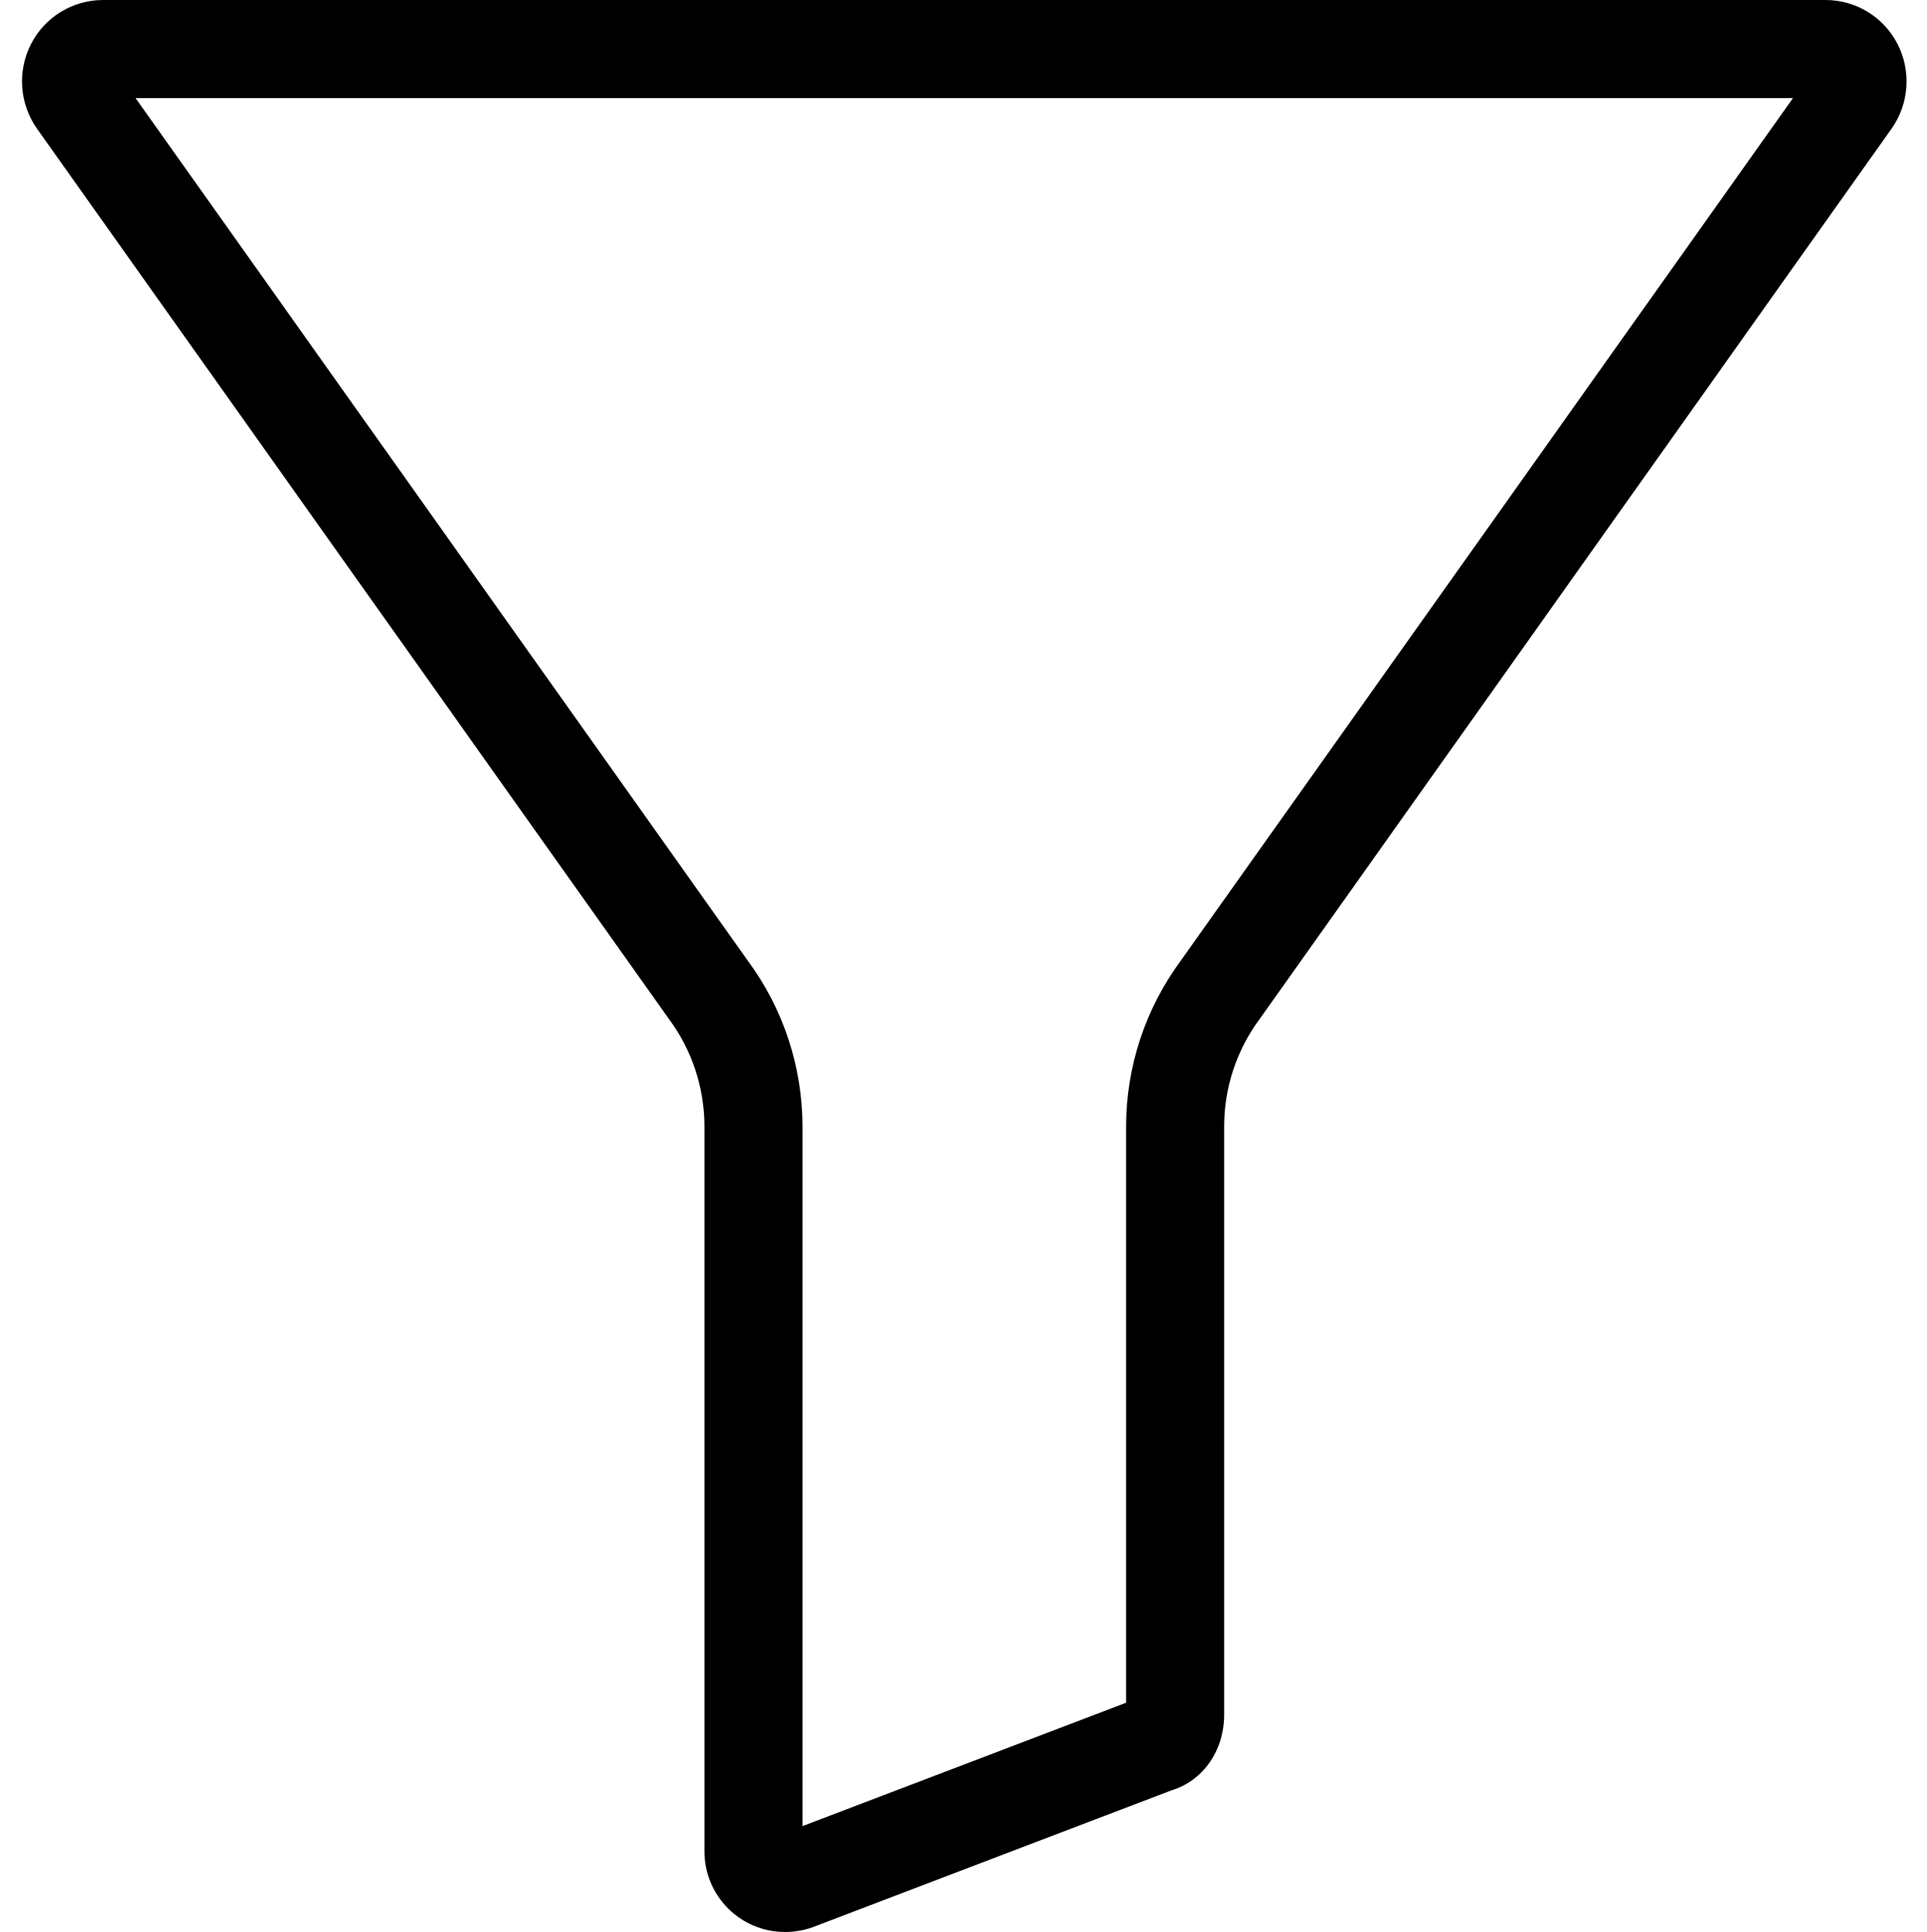
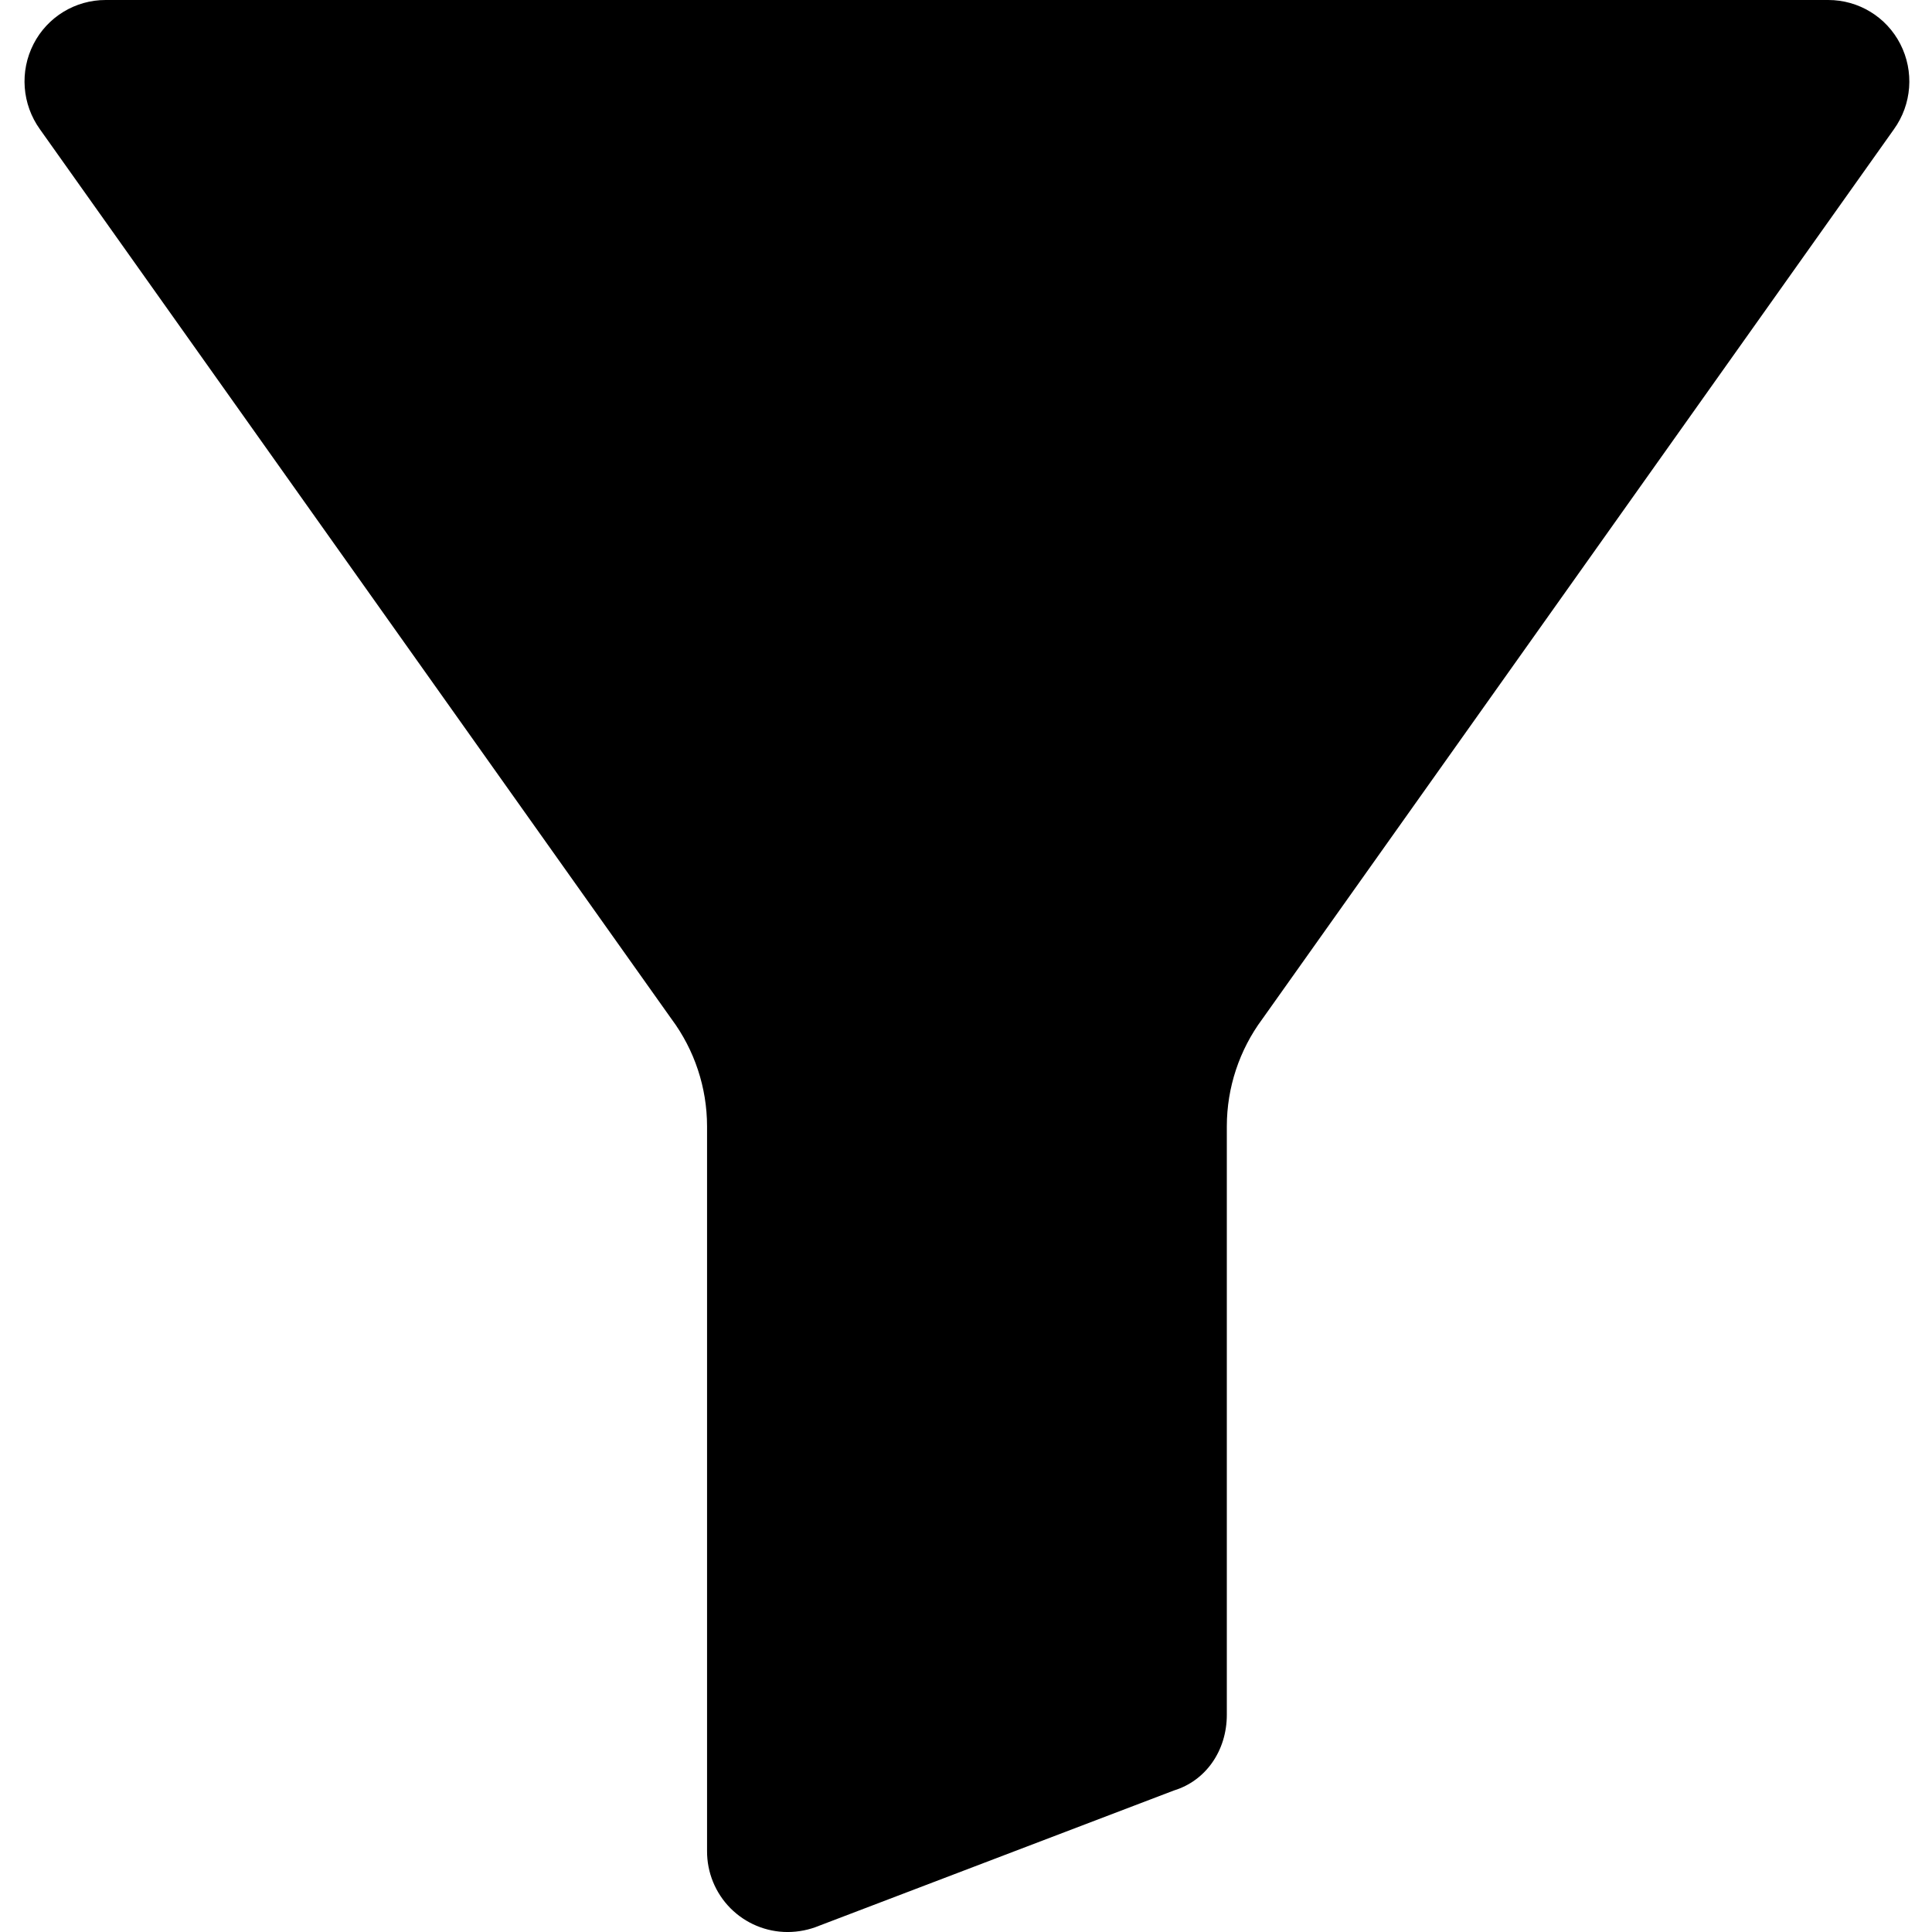
- <svg xmlns="http://www.w3.org/2000/svg" viewBox="-4 0 393 393.99">
-   <path d="m368.312 0h-351.262c-6.195-.012-11.875 3.449-14.707 8.961-2.871 5.586-2.367 12.312 1.301 17.414l128.688 181.281c.043.062.09.121.133.184 4.676 6.312 7.203 13.957 7.219 21.816v147.797c-.027 4.379 1.691 8.582 4.777 11.688 3.086 3.105 7.281 4.848 11.656 4.848 2.227 0 4.426-.445 6.48-1.297l72.312-27.574c6.48-1.977 10.781-8.09 10.781-15.453v-120.008c.012-7.855 2.543-15.504 7.215-21.816.043-.062.09-.121.133-.184l128.684-181.289c3.668-5.098 4.172-11.82 1.301-17.406-2.832-5.512-8.512-8.973-14.711-8.961zm-131.531 195.992c-7.188 9.754-11.074 21.547-11.098 33.664v117.578l-66 25.164v-142.742c-.023-12.117-3.91-23.91-11.102-33.664l-124.934-175.992h338.07zm0 0" />
+ <svg xmlns="http://www.w3.org/2000/svg" version="1.1" viewBox="-5 0 394 394">
+   <path d="m367.82 0h-351.26c-6.199-0.012-11.879 3.449-14.711 8.961-2.871 5.586-2.367 12.312 1.301 17.414l128.69 181.29c0.043 0.062 0.09 0.121 0.133 0.184 4.676 6.312 7.207 13.961 7.219 21.816v147.8c-0.027 4.375 1.691 8.582 4.773 11.688 3.086 3.102 7.281 4.852 11.656 4.852 2.223-0.004 4.426-0.445 6.481-1.301l72.312-27.57c6.477-1.98 10.777-8.094 10.777-15.453v-120.02c0.012-7.856 2.543-15.504 7.215-21.816 0.043-0.062 0.09-0.121 0.133-0.184l128.69-181.29c3.668-5.098 4.172-11.82 1.301-17.406-2.828-5.516-8.512-8.977-14.707-8.965z" />
</svg>
